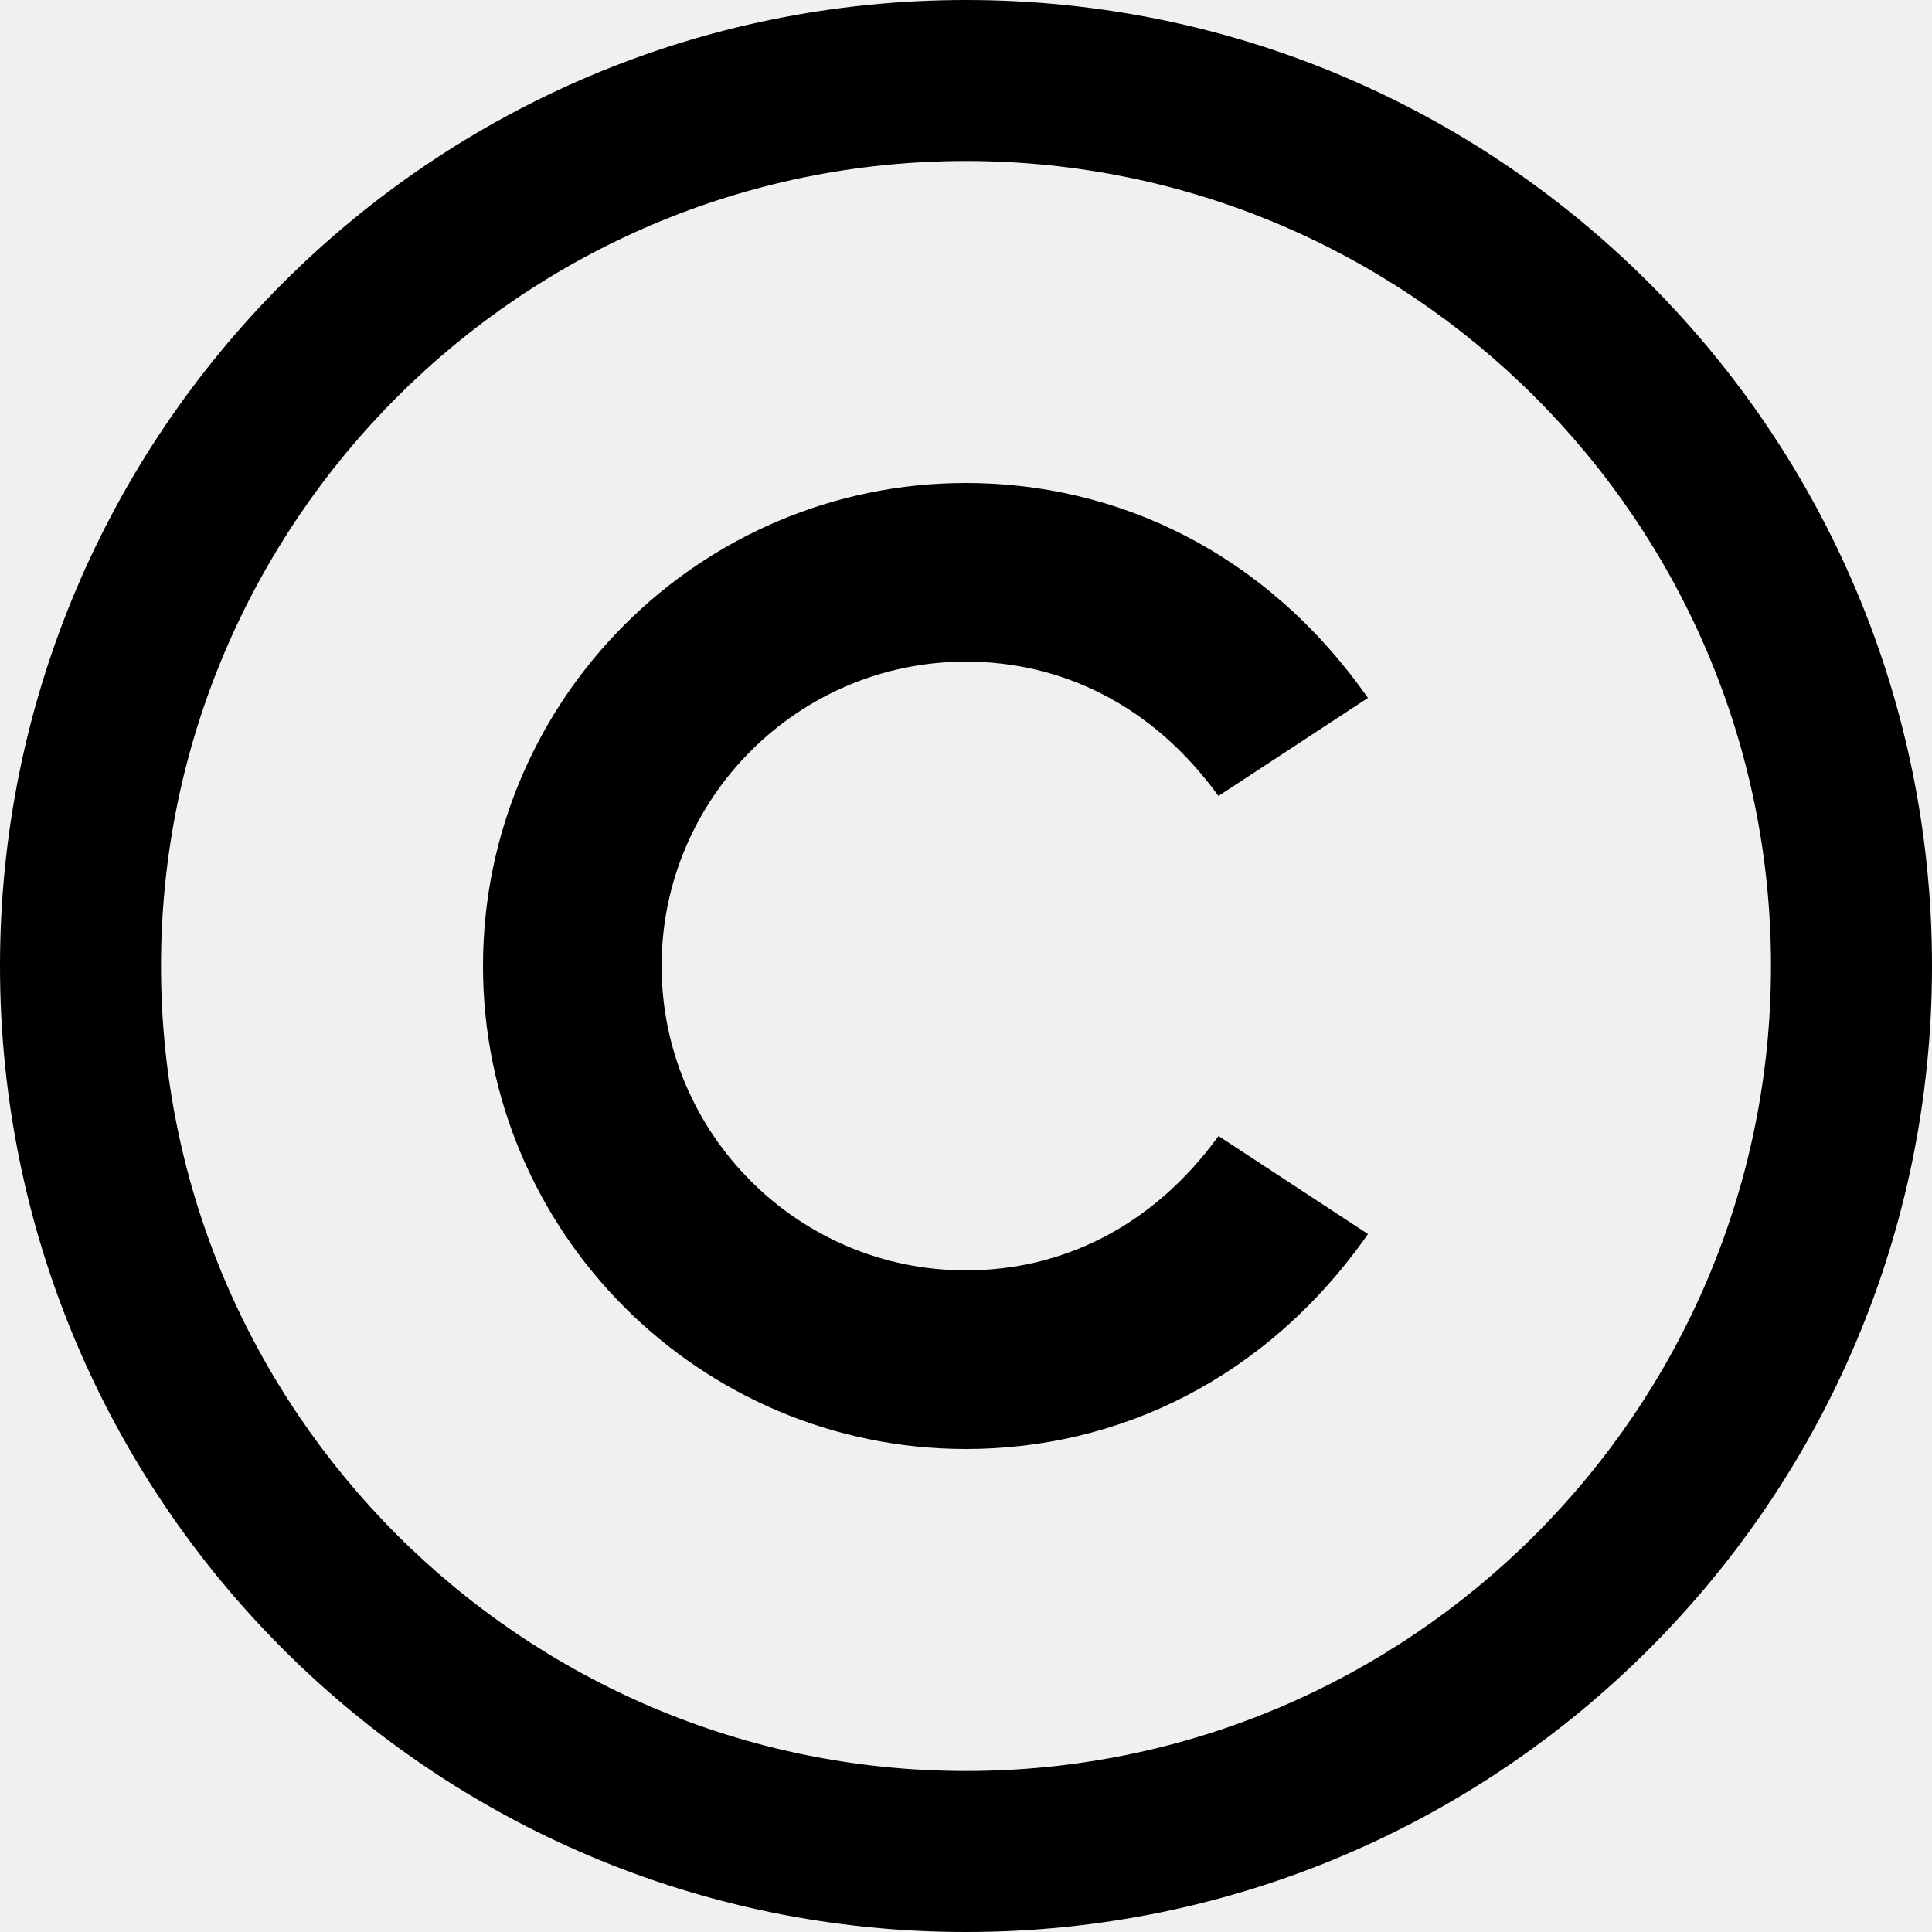
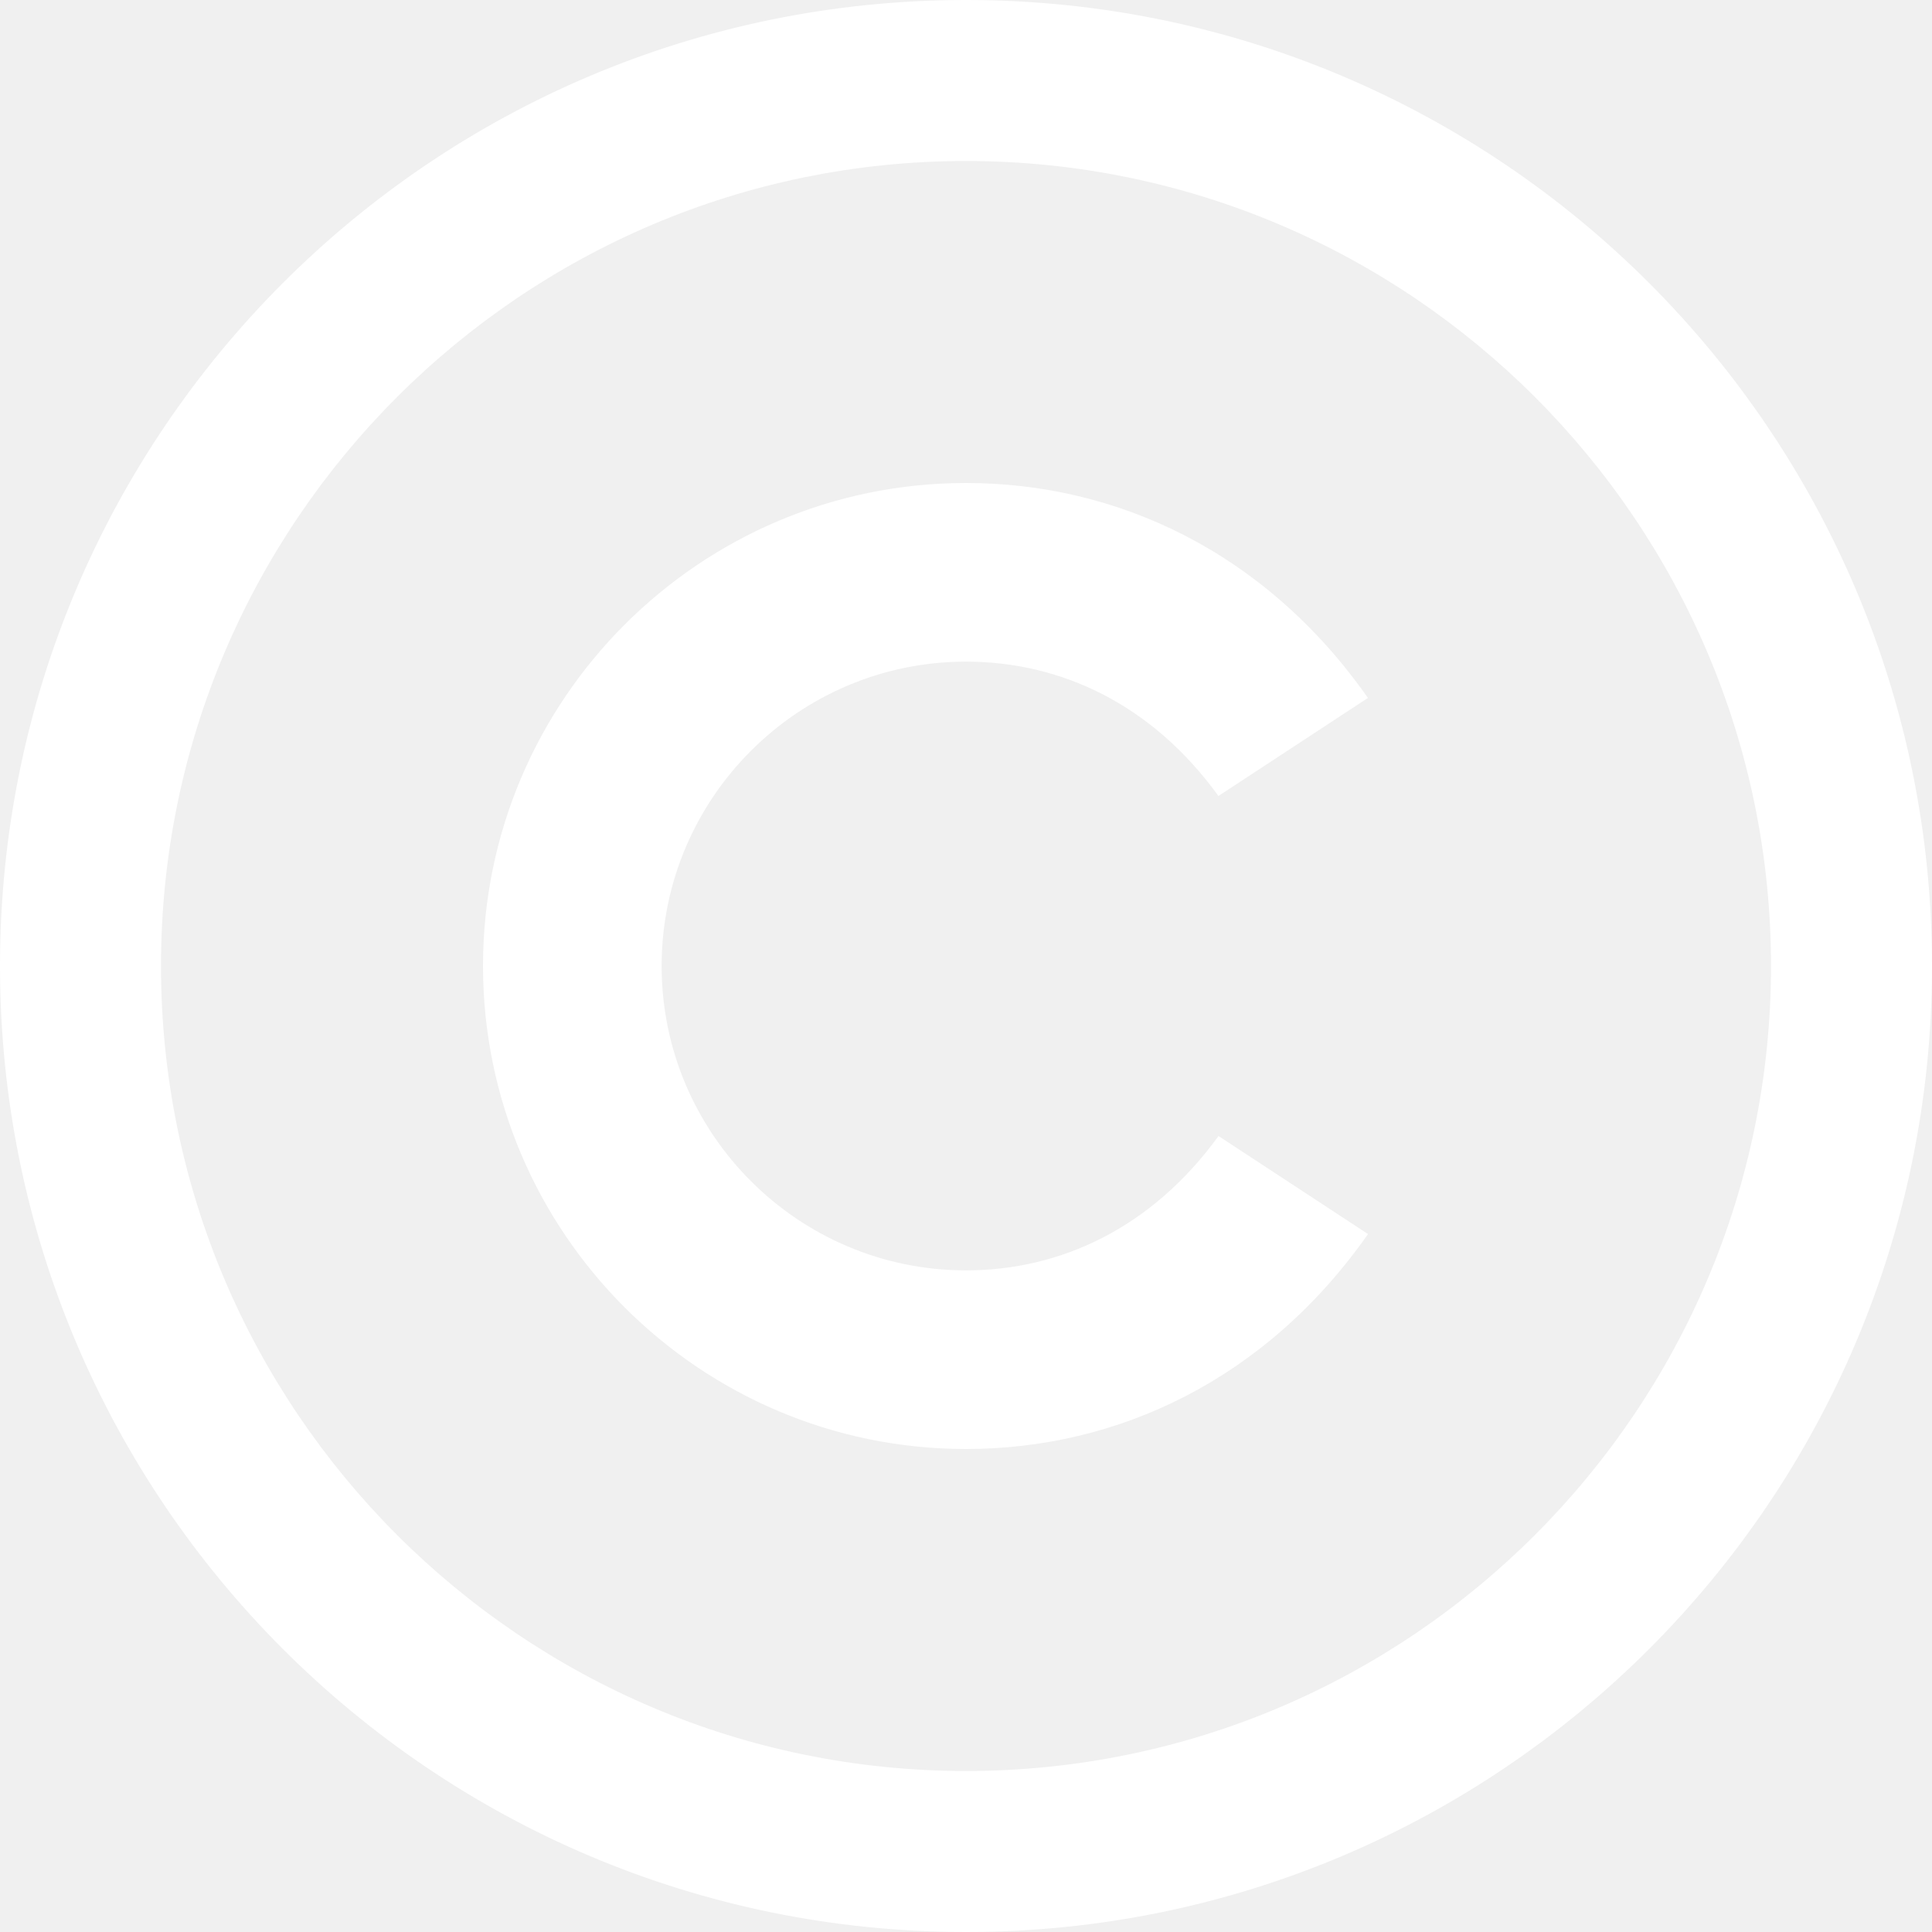
<svg xmlns="http://www.w3.org/2000/svg" width="24" height="24" viewBox="0 0 24 24">
-   <path d="M12 2c5.514 0 10 4.486 10 10s-4.486 10-10 10-10-4.486-10-10 4.486-10 10-10zm0-2c-6.627 0-12 5.373-12 12s5.373 12 12 12 12-5.373 12-12-5.373-12-12-12zm0 15.781c-2.084 0-3.781-1.696-3.781-3.781s1.696-3.781 3.781-3.781c1.172 0 2.306.523 3.136 1.669l1.857-1.218c-1.281-1.826-3.133-2.67-4.993-2.67-3.308 0-6 2.692-6 6s2.691 6 6 6c1.881 0 3.724-.859 4.994-2.67l-1.857-1.218c-.828 1.14-1.959 1.669-3.137 1.669z" />
+   <path fill="white" d="M12 2c5.514 0 10 4.486 10 10s-4.486 10-10 10-10-4.486-10-10 4.486-10 10-10zm0-2c-6.627 0-12 5.373-12 12s5.373 12 12 12 12-5.373 12-12-5.373-12-12-12zm0 15.781c-2.084 0-3.781-1.696-3.781-3.781s1.696-3.781 3.781-3.781c1.172 0 2.306.523 3.136 1.669l1.857-1.218c-1.281-1.826-3.133-2.67-4.993-2.67-3.308 0-6 2.692-6 6s2.691 6 6 6c1.881 0 3.724-.859 4.994-2.67l-1.857-1.218c-.828 1.14-1.959 1.669-3.137 1.669z" />
</svg>
